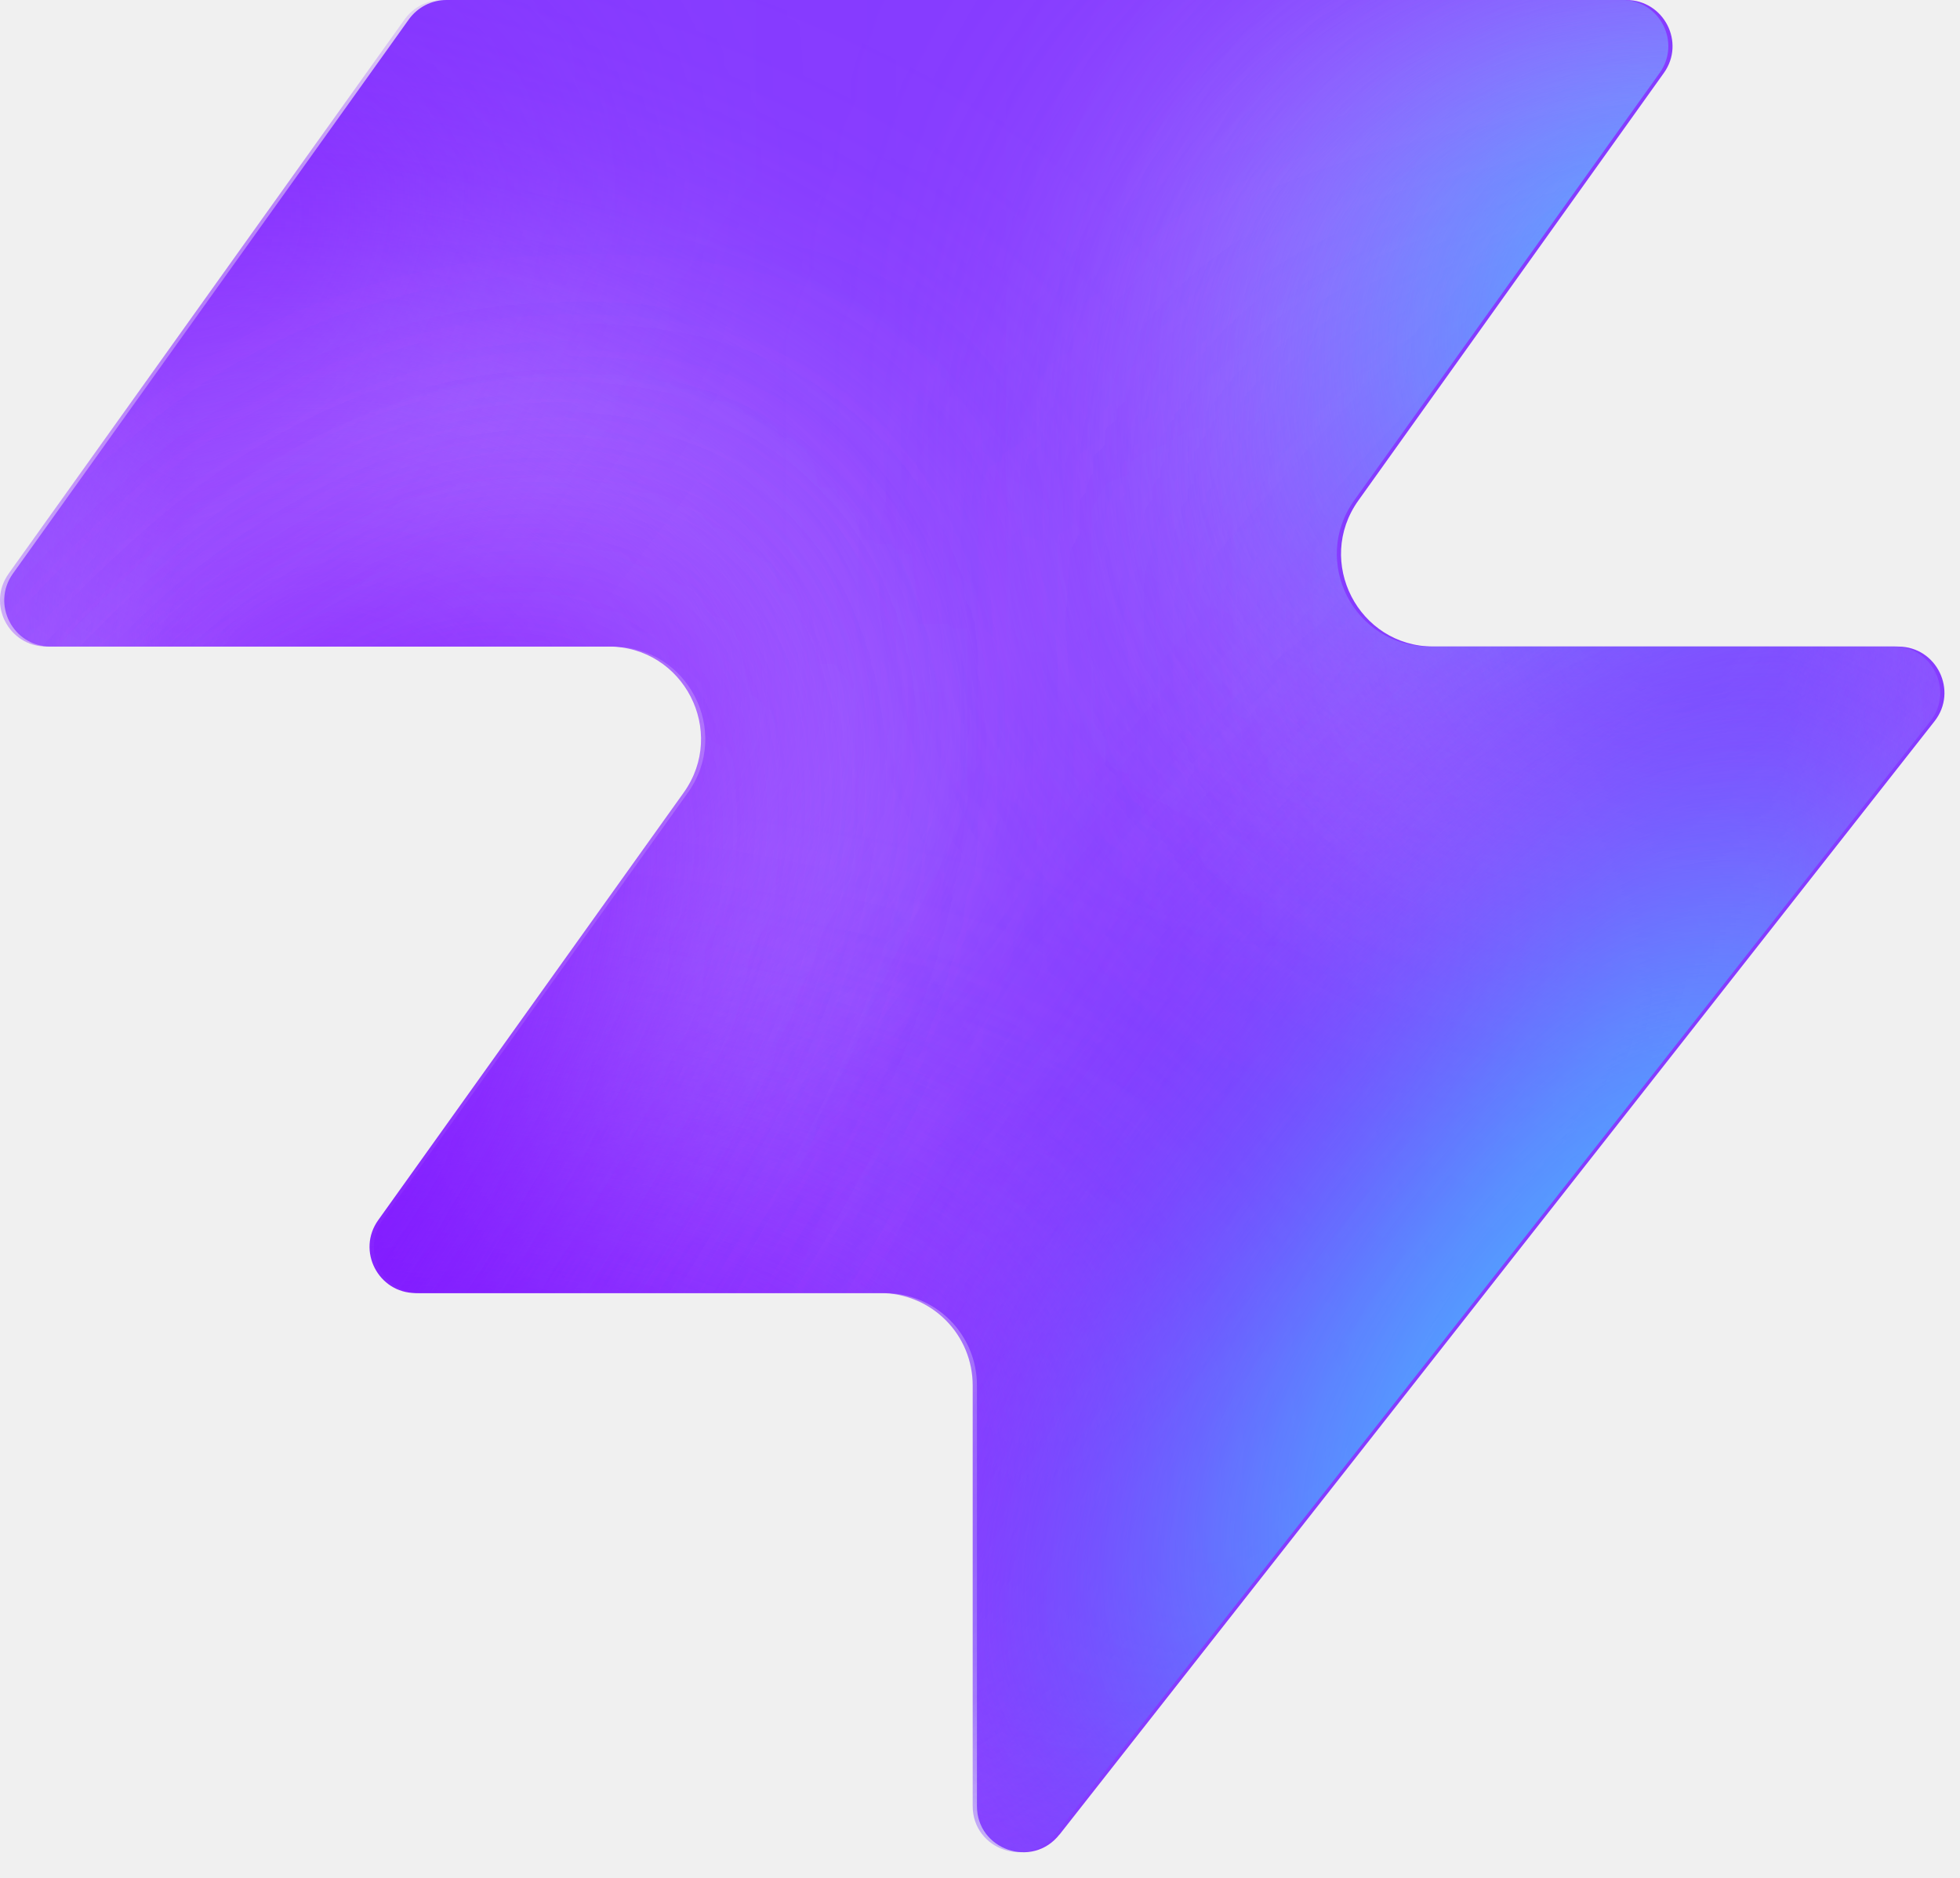
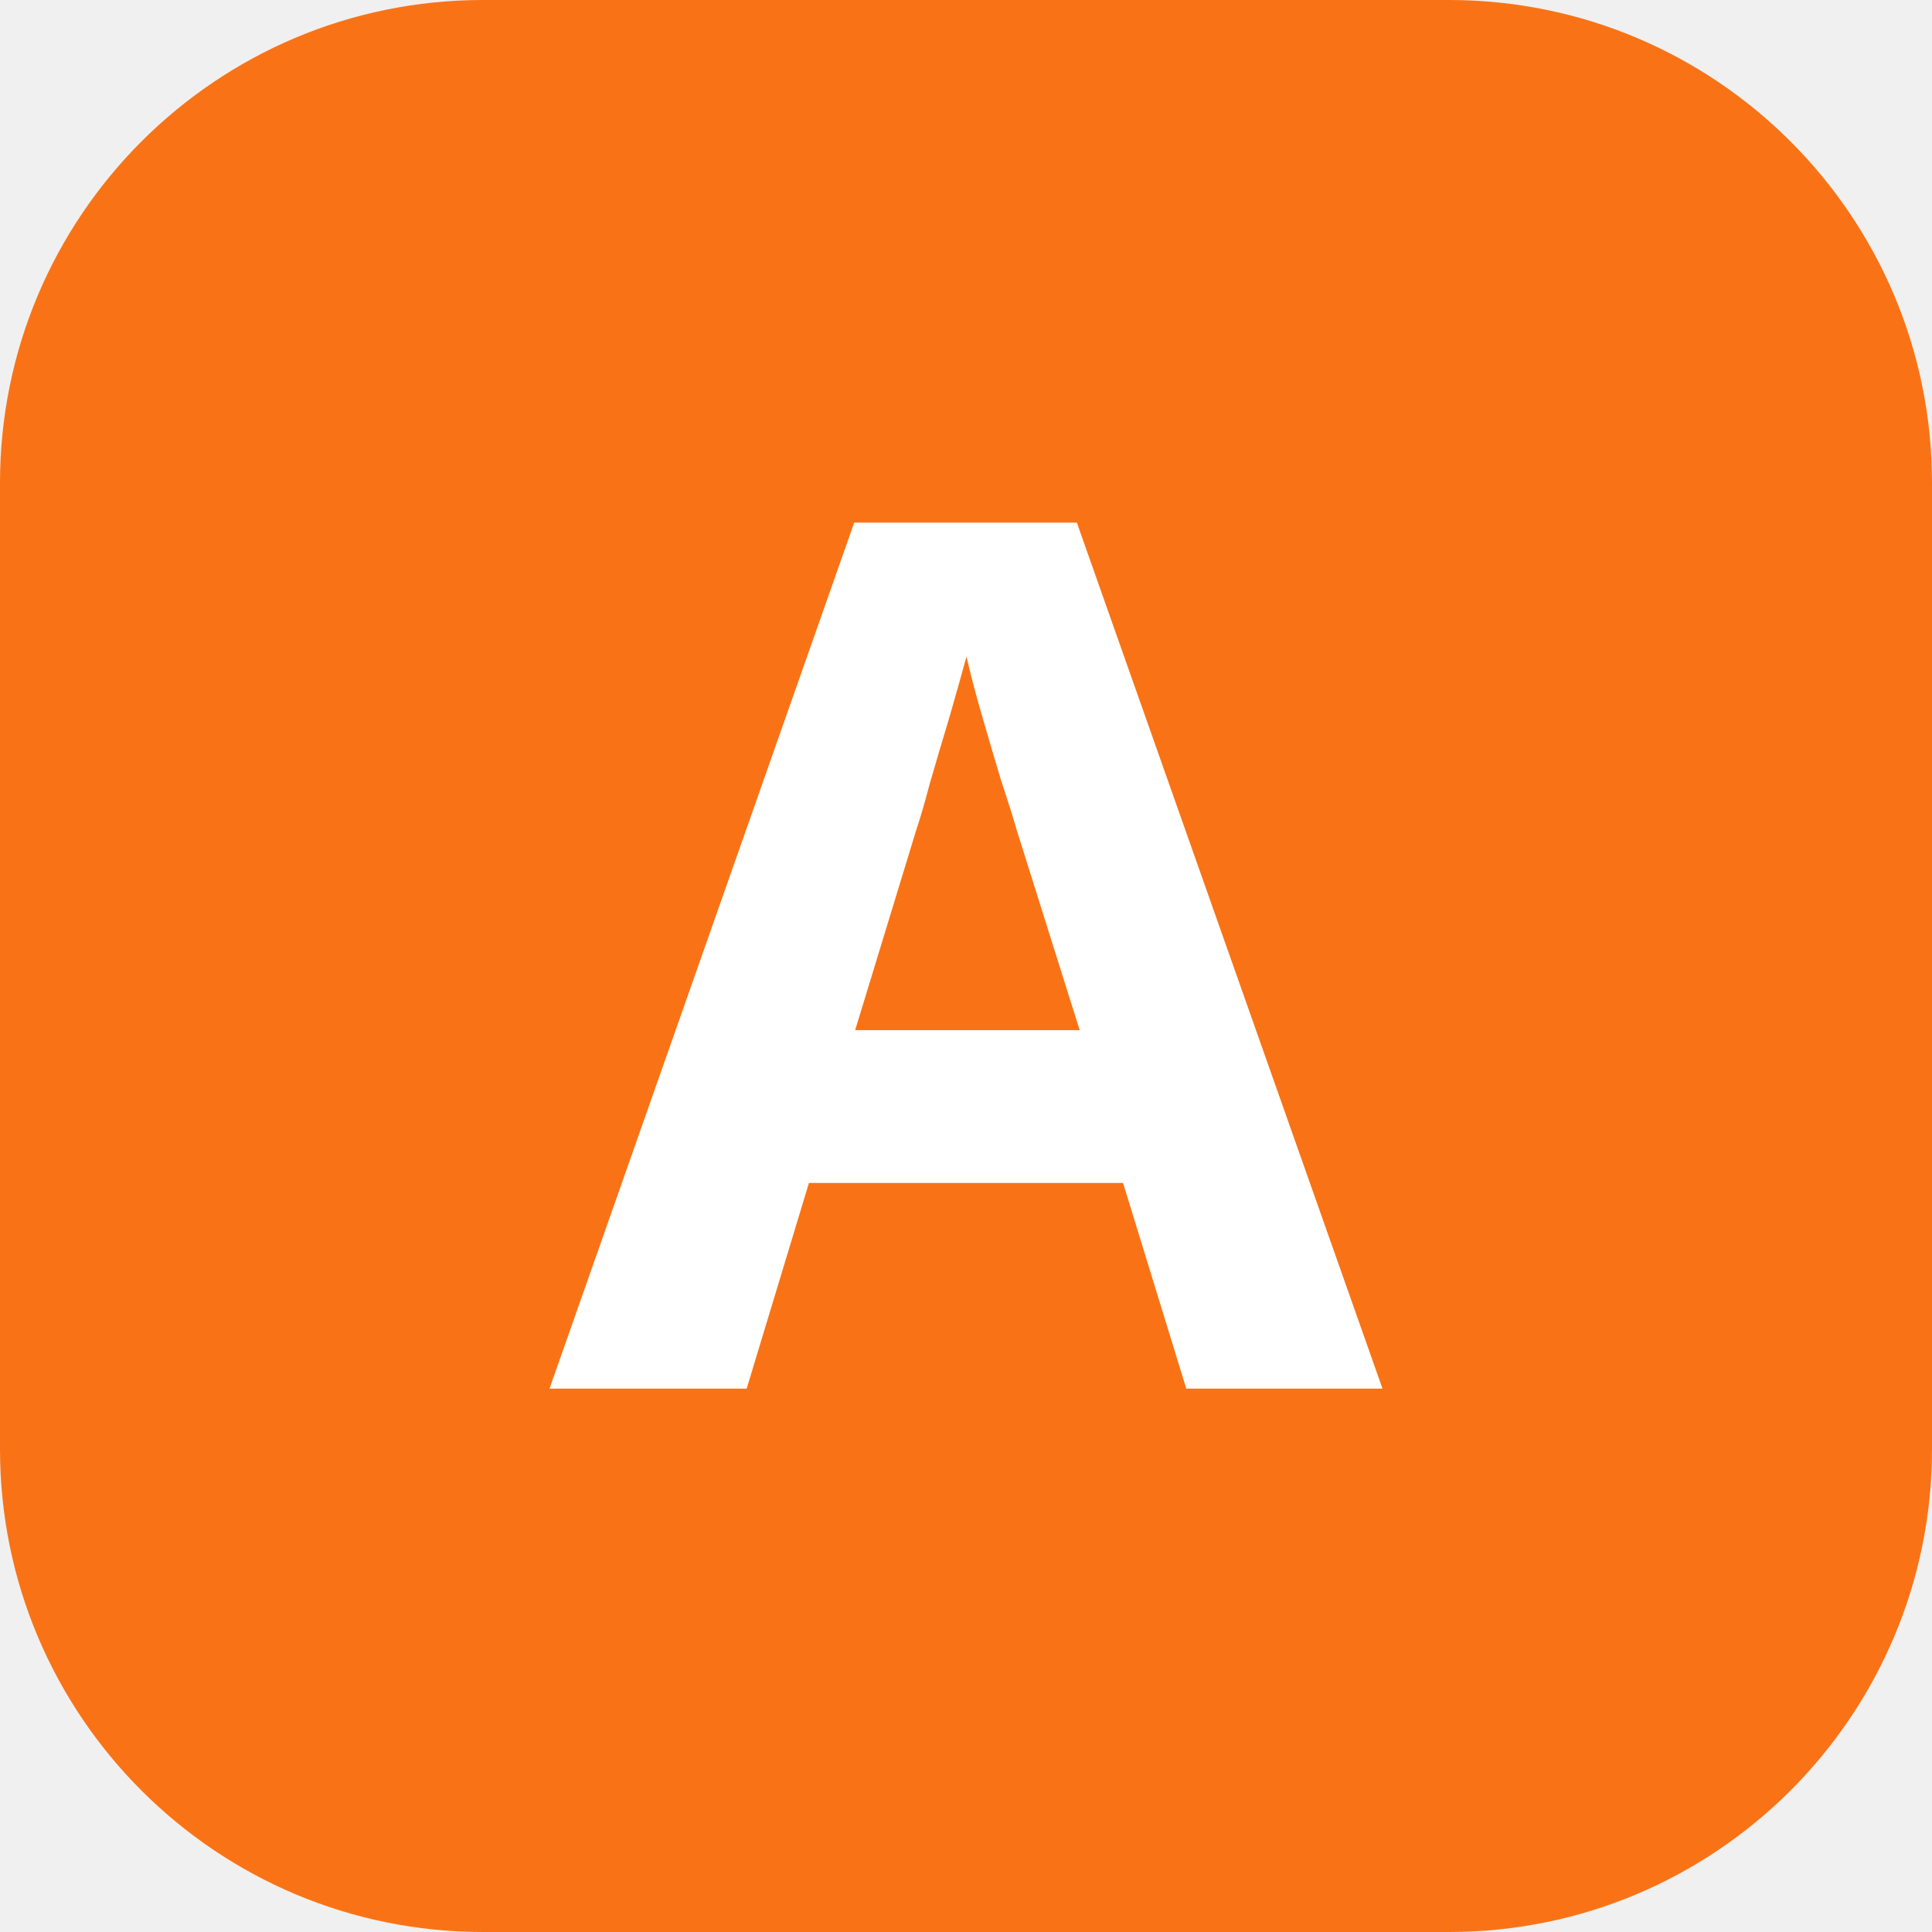
- <svg xmlns="http://www.w3.org/2000/svg" width="48" height="46" fill="none" viewBox="0 0 48 46">
-   <path fill="#863bff" d="M25.946 44.938c-.664.845-2.021.375-2.021-.698V33.937a2.26 2.26 0 0 0-2.262-2.262H10.287c-.92 0-1.456-1.04-.92-1.788l7.48-10.471c1.07-1.497 0-3.578-1.842-3.578H1.237c-.92 0-1.456-1.04-.92-1.788L10.013.474c.214-.297.556-.474.92-.474h28.894c.92 0 1.456 1.04.92 1.788l-7.48 10.471c-1.07 1.498 0 3.579 1.842 3.579h11.377c.943 0 1.473 1.088.89 1.83L25.947 44.94z" style="fill:#863bff;fill:color(display-p3 .525 .23 1);fill-opacity:1" />
-   <mask id="a" width="48" height="46" x="0" y="0" maskUnits="userSpaceOnUse" style="mask-type:alpha">
-     <path fill="#000" d="M25.842 44.938c-.664.844-2.021.375-2.021-.698V33.937a2.26 2.26 0 0 0-2.262-2.262H10.183c-.92 0-1.456-1.04-.92-1.788l7.48-10.471c1.07-1.498 0-3.579-1.842-3.579H1.133c-.92 0-1.456-1.04-.92-1.787L9.91.473c.214-.297.556-.474.92-.474h28.894c.92 0 1.456 1.04.92 1.788l-7.48 10.471c-1.07 1.498 0 3.578 1.842 3.578h11.377c.943 0 1.473 1.088.89 1.832L25.843 44.94z" style="fill:#000;fill-opacity:1" />
-   </mask>
-   <g mask="url(#a)">
-     <g filter="url(#b)">
-       <ellipse cx="5.508" cy="14.704" fill="#ede6ff" rx="5.508" ry="14.704" style="fill:#ede6ff;fill:color(display-p3 .927 .903 1);fill-opacity:1" transform="matrix(.00324 1 1 -.00324 -4.47 31.516)" />
-     </g>
-     <g filter="url(#c)">
-       <ellipse cx="10.399" cy="29.851" fill="#ede6ff" rx="10.399" ry="29.851" style="fill:#ede6ff;fill:color(display-p3 .927 .903 1);fill-opacity:1" transform="matrix(.00324 1 1 -.00324 -39.328 7.883)" />
-     </g>
-     <g filter="url(#d)">
-       <ellipse cx="5.508" cy="30.487" fill="#7e14ff" rx="5.508" ry="30.487" style="fill:#7e14ff;fill:color(display-p3 .492 .077 1);fill-opacity:1" transform="rotate(89.814 -25.913 -14.639)scale(1 -1)" />
-     </g>
-     <g filter="url(#e)">
-       <ellipse cx="5.508" cy="30.599" fill="#7e14ff" rx="5.508" ry="30.599" style="fill:#7e14ff;fill:color(display-p3 .492 .077 1);fill-opacity:1" transform="rotate(89.814 -32.644 -3.334)scale(1 -1)" />
-     </g>
-     <g filter="url(#f)">
-       <ellipse cx="5.508" cy="30.599" fill="#7e14ff" rx="5.508" ry="30.599" style="fill:#7e14ff;fill:color(display-p3 .492 .077 1);fill-opacity:1" transform="matrix(.00324 1 1 -.00324 -34.34 30.47)" />
-     </g>
-     <g filter="url(#g)">
-       <ellipse cx="14.072" cy="22.078" fill="#ede6ff" rx="14.072" ry="22.078" style="fill:#ede6ff;fill:color(display-p3 .927 .903 1);fill-opacity:1" transform="rotate(93.35 24.506 48.493)scale(-1 1)" />
-     </g>
-     <g filter="url(#h)">
-       <ellipse cx="3.47" cy="21.501" fill="#7e14ff" rx="3.47" ry="21.501" style="fill:#7e14ff;fill:color(display-p3 .492 .077 1);fill-opacity:1" transform="rotate(89.009 28.708 47.59)scale(-1 1)" />
-     </g>
-     <g filter="url(#i)">
-       <ellipse cx="3.47" cy="21.501" fill="#7e14ff" rx="3.47" ry="21.501" style="fill:#7e14ff;fill:color(display-p3 .492 .077 1);fill-opacity:1" transform="rotate(89.009 28.708 47.59)scale(-1 1)" />
-     </g>
-     <g filter="url(#j)">
-       <ellipse cx=".387" cy="8.972" fill="#7e14ff" rx="4.407" ry="29.108" style="fill:#7e14ff;fill:color(display-p3 .492 .077 1);fill-opacity:1" transform="rotate(39.51 .387 8.972)" />
-     </g>
-     <g filter="url(#k)">
-       <ellipse cx="47.523" cy="-6.092" fill="#7e14ff" rx="4.407" ry="29.108" style="fill:#7e14ff;fill:color(display-p3 .492 .077 1);fill-opacity:1" transform="rotate(37.892 47.523 -6.092)" />
-     </g>
-     <g filter="url(#l)">
-       <ellipse cx="41.412" cy="6.333" fill="#47bfff" rx="5.971" ry="9.665" style="fill:#47bfff;fill:color(display-p3 .28 .748 1);fill-opacity:1" transform="rotate(37.892 41.412 6.333)" />
-     </g>
-     <g filter="url(#m)">
-       <ellipse cx="-1.879" cy="38.332" fill="#7e14ff" rx="4.407" ry="29.108" style="fill:#7e14ff;fill:color(display-p3 .492 .077 1);fill-opacity:1" transform="rotate(37.892 -1.88 38.332)" />
-     </g>
-     <g filter="url(#n)">
-       <ellipse cx="-1.879" cy="38.332" fill="#7e14ff" rx="4.407" ry="29.108" style="fill:#7e14ff;fill:color(display-p3 .492 .077 1);fill-opacity:1" transform="rotate(37.892 -1.88 38.332)" />
-     </g>
-     <g filter="url(#o)">
-       <ellipse cx="35.651" cy="29.907" fill="#7e14ff" rx="4.407" ry="29.108" style="fill:#7e14ff;fill:color(display-p3 .492 .077 1);fill-opacity:1" transform="rotate(37.892 35.651 29.907)" />
-     </g>
-     <g filter="url(#p)">
-       <ellipse cx="38.418" cy="32.4" fill="#47bfff" rx="5.971" ry="15.297" style="fill:#47bfff;fill:color(display-p3 .28 .748 1);fill-opacity:1" transform="rotate(37.892 38.418 32.4)" />
-     </g>
-   </g>
-   <defs>
-     <filter id="b" width="60.045" height="41.654" x="-19.77" y="16.149" color-interpolation-filters="sRGB" filterUnits="userSpaceOnUse">
-       <feFlood flood-opacity="0" result="BackgroundImageFix" />
-       <feBlend in="SourceGraphic" in2="BackgroundImageFix" result="shape" />
-       <feGaussianBlur result="effect1_foregroundBlur_2002_17158" stdDeviation="7.659" />
-     </filter>
-     <filter id="c" width="90.34" height="51.437" x="-54.613" y="-7.533" color-interpolation-filters="sRGB" filterUnits="userSpaceOnUse">
-       <feFlood flood-opacity="0" result="BackgroundImageFix" />
-       <feBlend in="SourceGraphic" in2="BackgroundImageFix" result="shape" />
-       <feGaussianBlur result="effect1_foregroundBlur_2002_17158" stdDeviation="7.659" />
-     </filter>
-     <filter id="d" width="79.355" height="29.4" x="-49.64" y="2.03" color-interpolation-filters="sRGB" filterUnits="userSpaceOnUse">
-       <feFlood flood-opacity="0" result="BackgroundImageFix" />
-       <feBlend in="SourceGraphic" in2="BackgroundImageFix" result="shape" />
-       <feGaussianBlur result="effect1_foregroundBlur_2002_17158" stdDeviation="4.596" />
-     </filter>
-     <filter id="e" width="79.579" height="29.4" x="-45.045" y="20.029" color-interpolation-filters="sRGB" filterUnits="userSpaceOnUse">
-       <feFlood flood-opacity="0" result="BackgroundImageFix" />
-       <feBlend in="SourceGraphic" in2="BackgroundImageFix" result="shape" />
-       <feGaussianBlur result="effect1_foregroundBlur_2002_17158" stdDeviation="4.596" />
-     </filter>
-     <filter id="f" width="79.579" height="29.4" x="-43.513" y="21.178" color-interpolation-filters="sRGB" filterUnits="userSpaceOnUse">
-       <feFlood flood-opacity="0" result="BackgroundImageFix" />
-       <feBlend in="SourceGraphic" in2="BackgroundImageFix" result="shape" />
-       <feGaussianBlur result="effect1_foregroundBlur_2002_17158" stdDeviation="4.596" />
-     </filter>
-     <filter id="g" width="74.749" height="58.852" x="15.756" y="-17.901" color-interpolation-filters="sRGB" filterUnits="userSpaceOnUse">
-       <feFlood flood-opacity="0" result="BackgroundImageFix" />
-       <feBlend in="SourceGraphic" in2="BackgroundImageFix" result="shape" />
-       <feGaussianBlur result="effect1_foregroundBlur_2002_17158" stdDeviation="7.659" />
-     </filter>
-     <filter id="h" width="61.377" height="25.362" x="23.548" y="2.284" color-interpolation-filters="sRGB" filterUnits="userSpaceOnUse">
-       <feFlood flood-opacity="0" result="BackgroundImageFix" />
-       <feBlend in="SourceGraphic" in2="BackgroundImageFix" result="shape" />
-       <feGaussianBlur result="effect1_foregroundBlur_2002_17158" stdDeviation="4.596" />
-     </filter>
-     <filter id="i" width="61.377" height="25.362" x="23.548" y="2.284" color-interpolation-filters="sRGB" filterUnits="userSpaceOnUse">
-       <feFlood flood-opacity="0" result="BackgroundImageFix" />
-       <feBlend in="SourceGraphic" in2="BackgroundImageFix" result="shape" />
-       <feGaussianBlur result="effect1_foregroundBlur_2002_17158" stdDeviation="4.596" />
-     </filter>
-     <filter id="j" width="56.045" height="63.649" x="-27.636" y="-22.853" color-interpolation-filters="sRGB" filterUnits="userSpaceOnUse">
-       <feFlood flood-opacity="0" result="BackgroundImageFix" />
-       <feBlend in="SourceGraphic" in2="BackgroundImageFix" result="shape" />
-       <feGaussianBlur result="effect1_foregroundBlur_2002_17158" stdDeviation="4.596" />
-     </filter>
-     <filter id="k" width="54.814" height="64.646" x="20.116" y="-38.415" color-interpolation-filters="sRGB" filterUnits="userSpaceOnUse">
-       <feFlood flood-opacity="0" result="BackgroundImageFix" />
-       <feBlend in="SourceGraphic" in2="BackgroundImageFix" result="shape" />
-       <feGaussianBlur result="effect1_foregroundBlur_2002_17158" stdDeviation="4.596" />
-     </filter>
-     <filter id="l" width="33.541" height="35.313" x="24.641" y="-11.323" color-interpolation-filters="sRGB" filterUnits="userSpaceOnUse">
-       <feFlood flood-opacity="0" result="BackgroundImageFix" />
-       <feBlend in="SourceGraphic" in2="BackgroundImageFix" result="shape" />
-       <feGaussianBlur result="effect1_foregroundBlur_2002_17158" stdDeviation="4.596" />
-     </filter>
-     <filter id="m" width="54.814" height="64.646" x="-29.286" y="6.009" color-interpolation-filters="sRGB" filterUnits="userSpaceOnUse">
-       <feFlood flood-opacity="0" result="BackgroundImageFix" />
-       <feBlend in="SourceGraphic" in2="BackgroundImageFix" result="shape" />
-       <feGaussianBlur result="effect1_foregroundBlur_2002_17158" stdDeviation="4.596" />
-     </filter>
-     <filter id="n" width="54.814" height="64.646" x="-29.286" y="6.009" color-interpolation-filters="sRGB" filterUnits="userSpaceOnUse">
-       <feFlood flood-opacity="0" result="BackgroundImageFix" />
-       <feBlend in="SourceGraphic" in2="BackgroundImageFix" result="shape" />
-       <feGaussianBlur result="effect1_foregroundBlur_2002_17158" stdDeviation="4.596" />
-     </filter>
-     <filter id="o" width="54.814" height="64.646" x="8.244" y="-2.416" color-interpolation-filters="sRGB" filterUnits="userSpaceOnUse">
-       <feFlood flood-opacity="0" result="BackgroundImageFix" />
-       <feBlend in="SourceGraphic" in2="BackgroundImageFix" result="shape" />
-       <feGaussianBlur result="effect1_foregroundBlur_2002_17158" stdDeviation="4.596" />
-     </filter>
-     <filter id="p" width="39.409" height="43.623" x="18.713" y="10.588" color-interpolation-filters="sRGB" filterUnits="userSpaceOnUse">
-       <feFlood flood-opacity="0" result="BackgroundImageFix" />
-       <feBlend in="SourceGraphic" in2="BackgroundImageFix" result="shape" />
-       <feGaussianBlur result="effect1_foregroundBlur_2002_17158" stdDeviation="4.596" />
-     </filter>
-   </defs>
+ <svg xmlns="http://www.w3.org/2000/svg" viewBox="0 0 32 32">
+   <rect width="32" height="32" rx="8" fill="#f97316" />
+   <text x="16" y="23" font-family="Arial Black, sans-serif" font-size="20" font-weight="900" fill="white" text-anchor="middle">A</text>
</svg>
